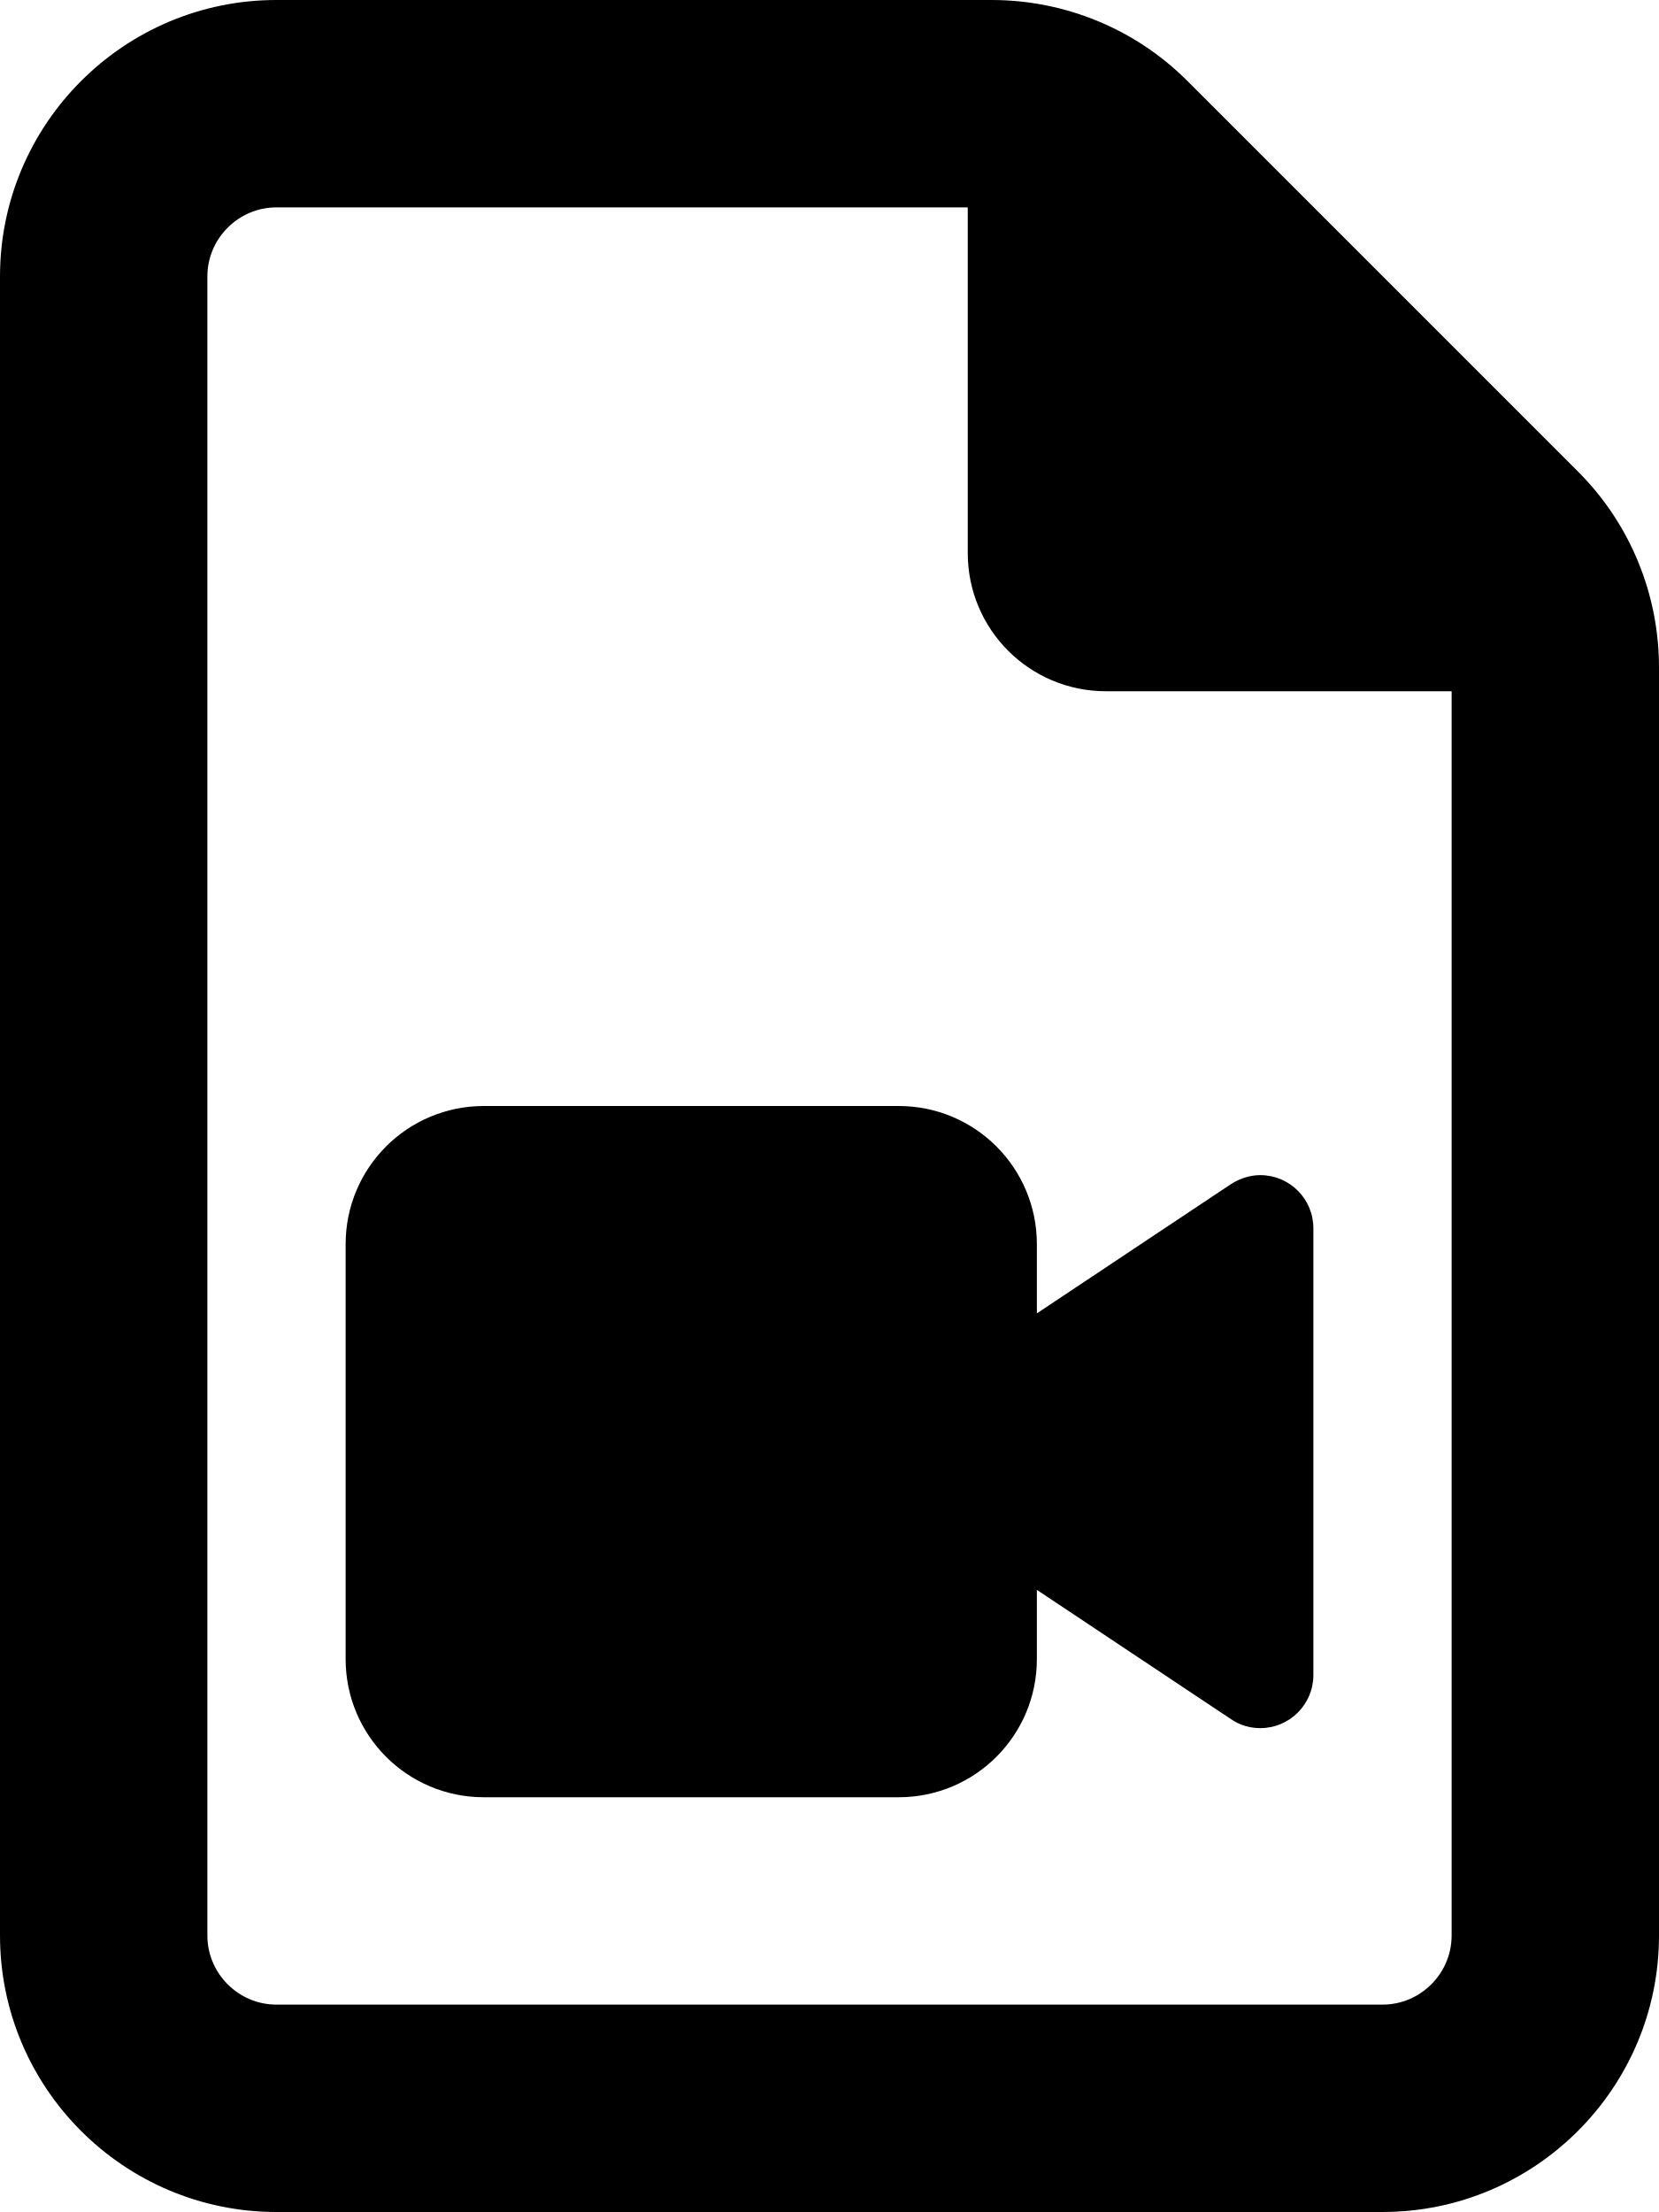
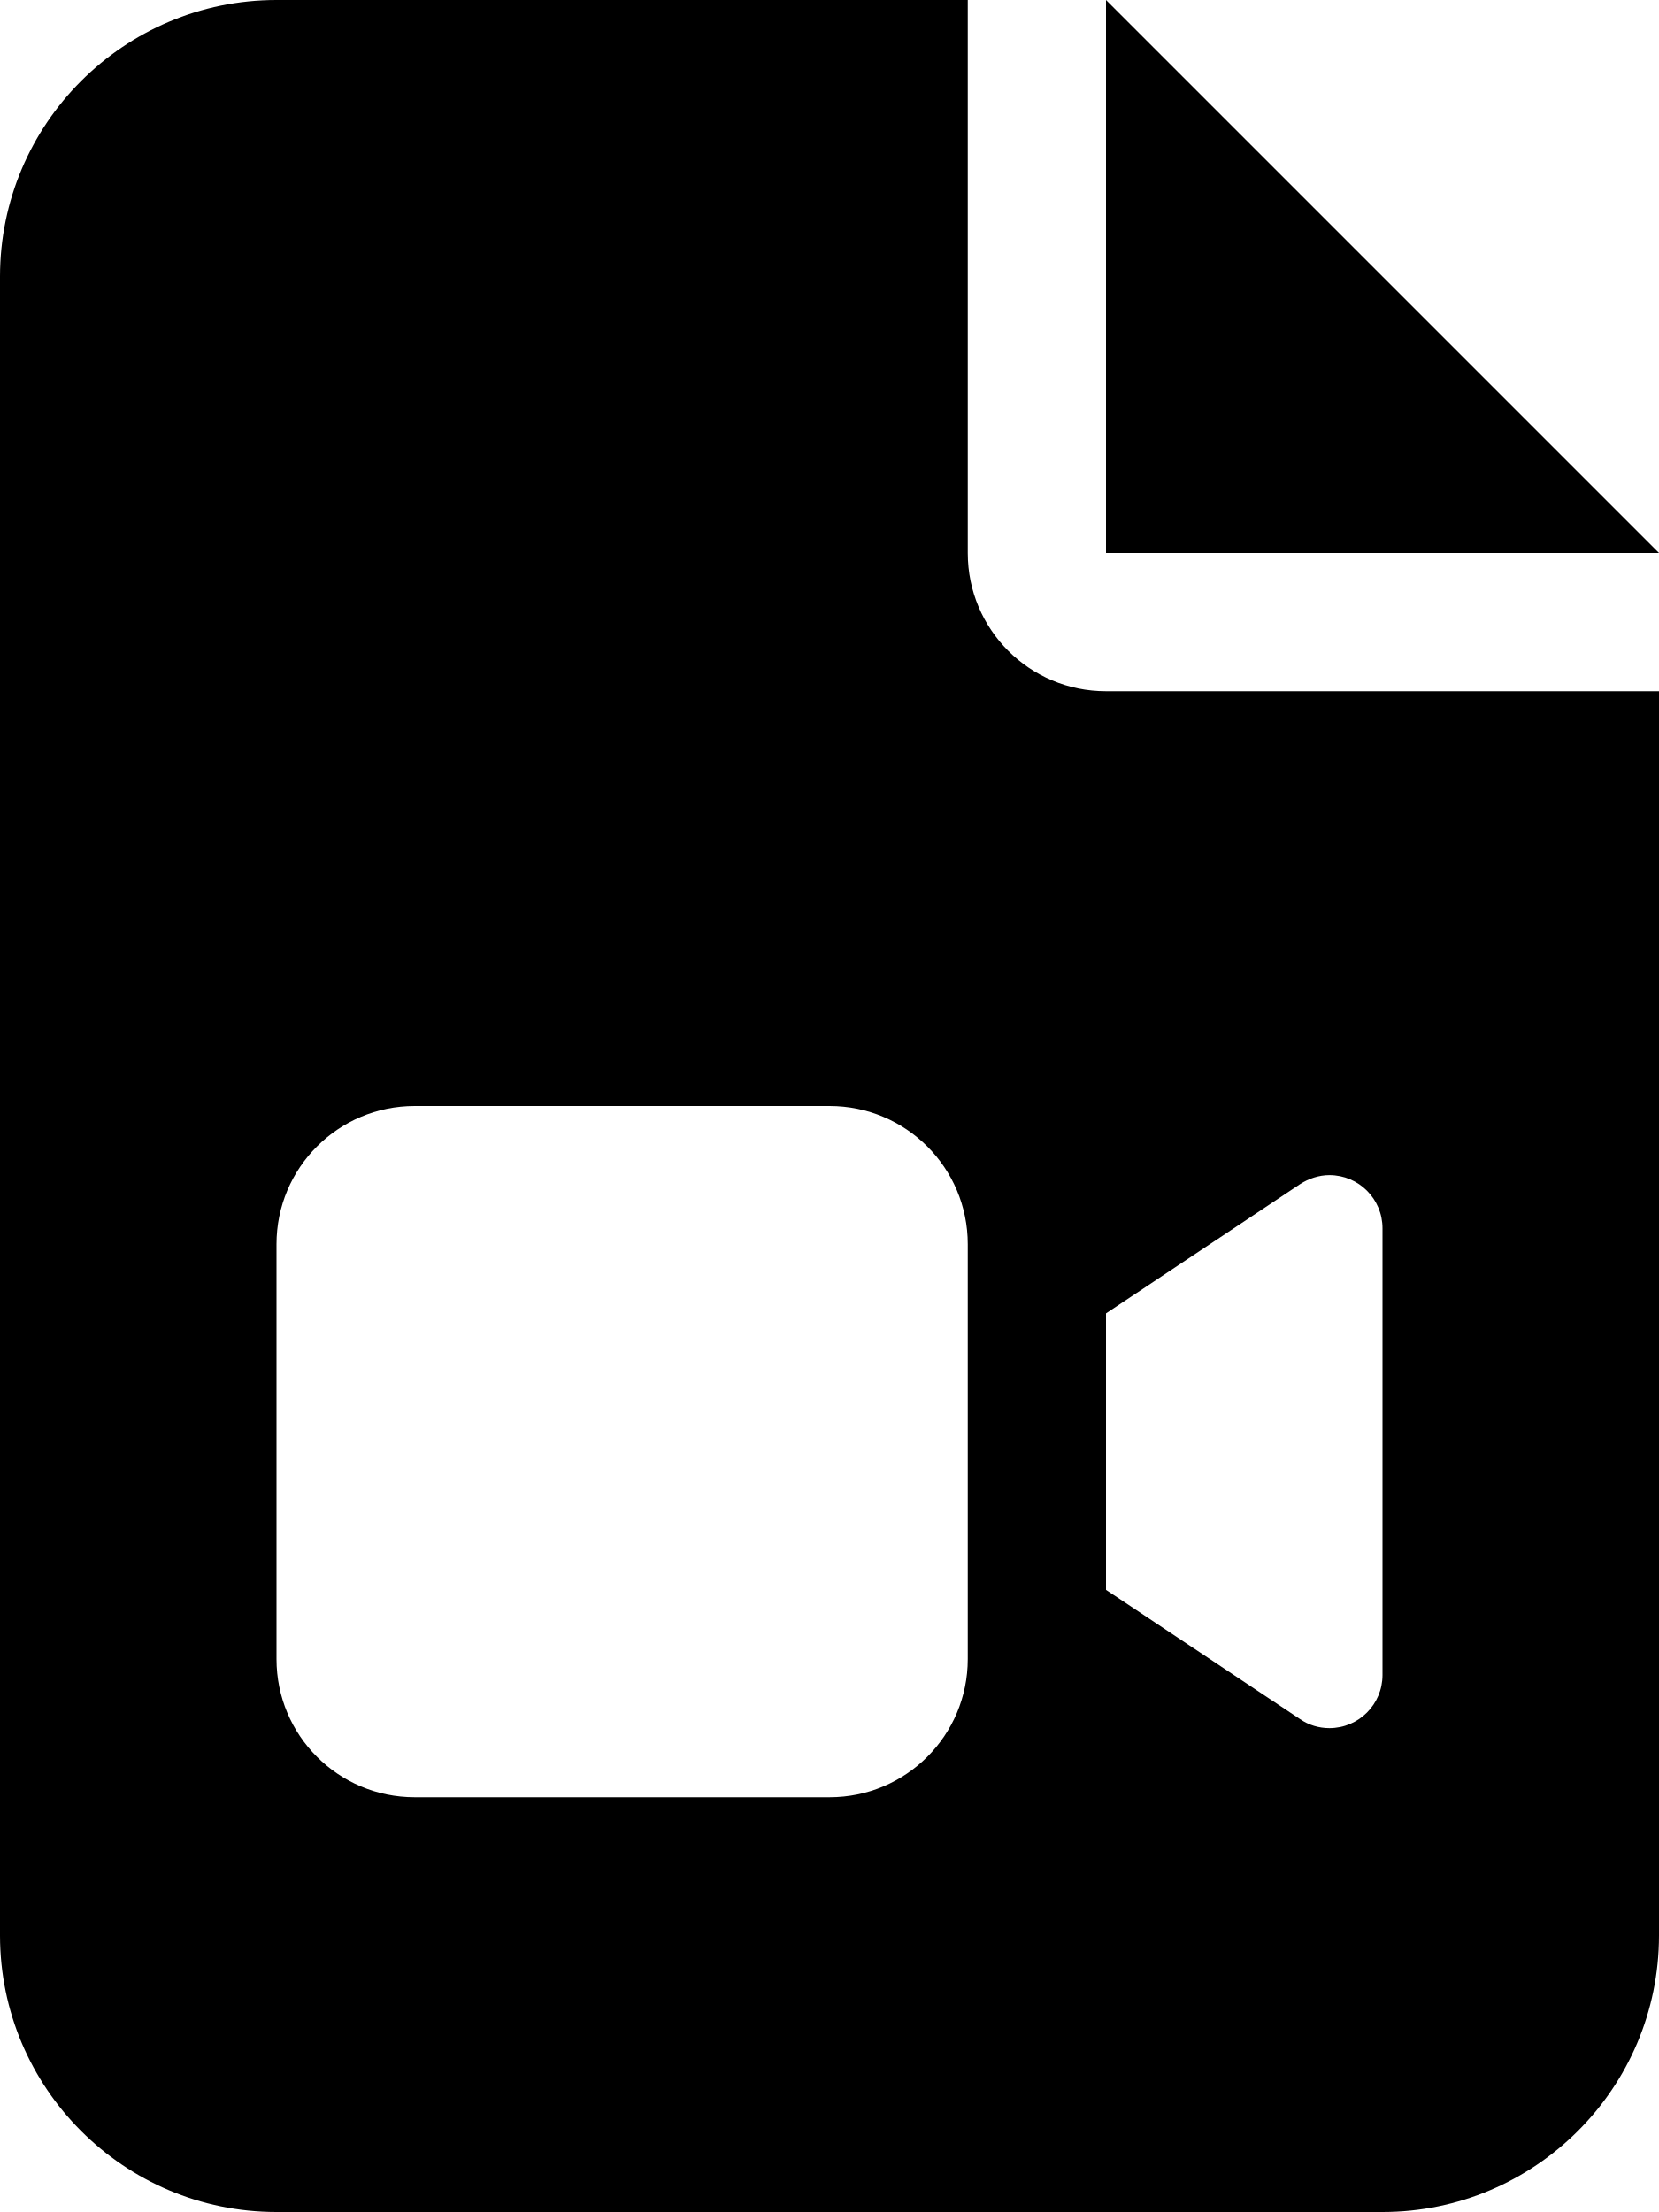
<svg xmlns="http://www.w3.org/2000/svg" viewBox="0 0 384 512">
-   <path d="M320 464c8.8 0 16-7.2 16-16V160H256c-17.7 0-32-14.3-32-32V48H64c-8.8 0-16 7.2-16 16V448c0 8.8 7.2 16 16 16H320zM0 64C0 28.7 28.7 0 64 0H229.5c17 0 33.3 6.7 45.3 18.7l90.5 90.5c12 12 18.7 28.3 18.7 45.3V448c0 35.3-28.7 64-64 64H64c-35.3 0-64-28.7-64-64V64zM80 288c0-17.7 14.3-32 32-32h96c17.7 0 32 14.3 32 32v16l44.9-29.9c2-1.3 4.4-2.1 6.8-2.1c6.8 0 12.3 5.5 12.3 12.3V387.7c0 6.8-5.5 12.3-12.3 12.3c-2.4 0-4.8-.7-6.8-2.1L240 368v16c0 17.7-14.3 32-32 32H112c-17.7 0-32-14.3-32-32V288z" />
+   <path d="M64 0C28.7 0 0 28.7 0 64V448c0 35.3 28.7 64 64 64H320c35.3 0 64-28.7 64-64V160H256c-17.7 0-32-14.3-32-32V0H64zM256 0V128H384L256 0zM64 288c0-17.7 14.3-32 32-32h96c17.7 0 32 14.3 32 32v96c0 17.7-14.3 32-32 32H96c-17.7 0-32-14.3-32-32V288zM300.9 397.9L256 368V304l44.9-29.9c2-1.3 4.4-2.1 6.8-2.1c6.8 0 12.3 5.5 12.3 12.3V387.7c0 6.8-5.5 12.3-12.3 12.3c-2.4 0-4.8-.7-6.8-2.1z" />
</svg>
